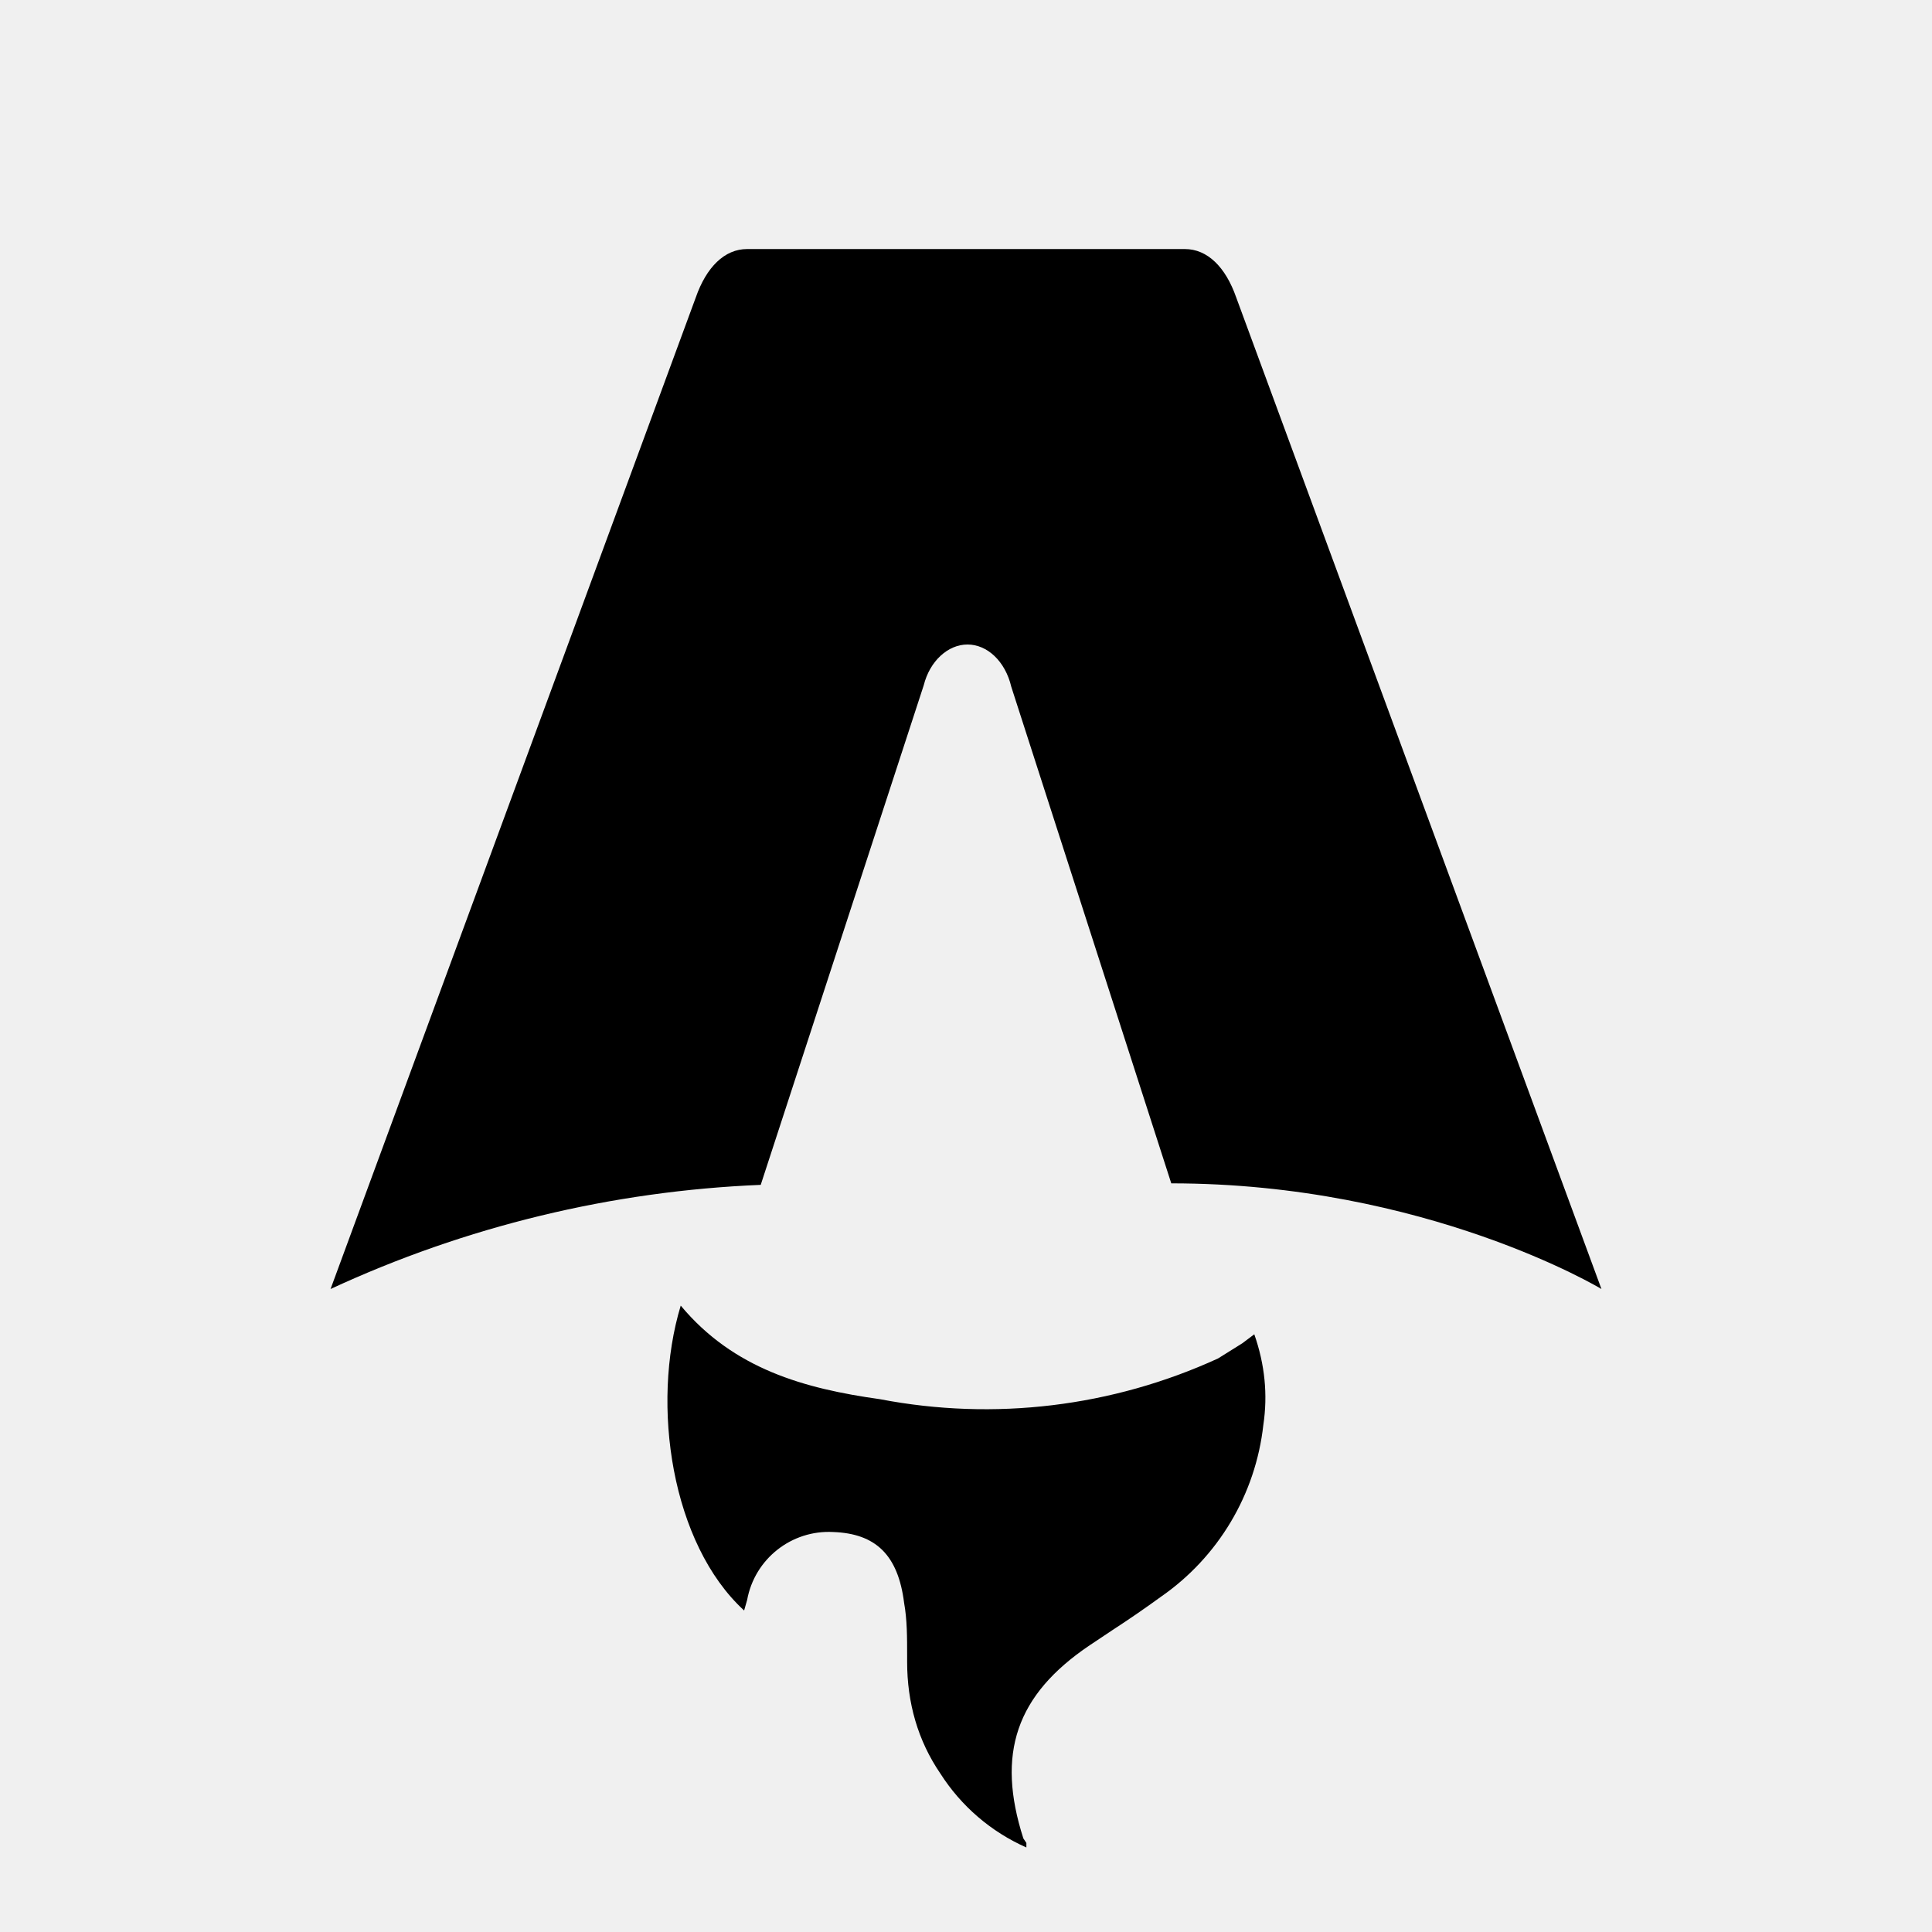
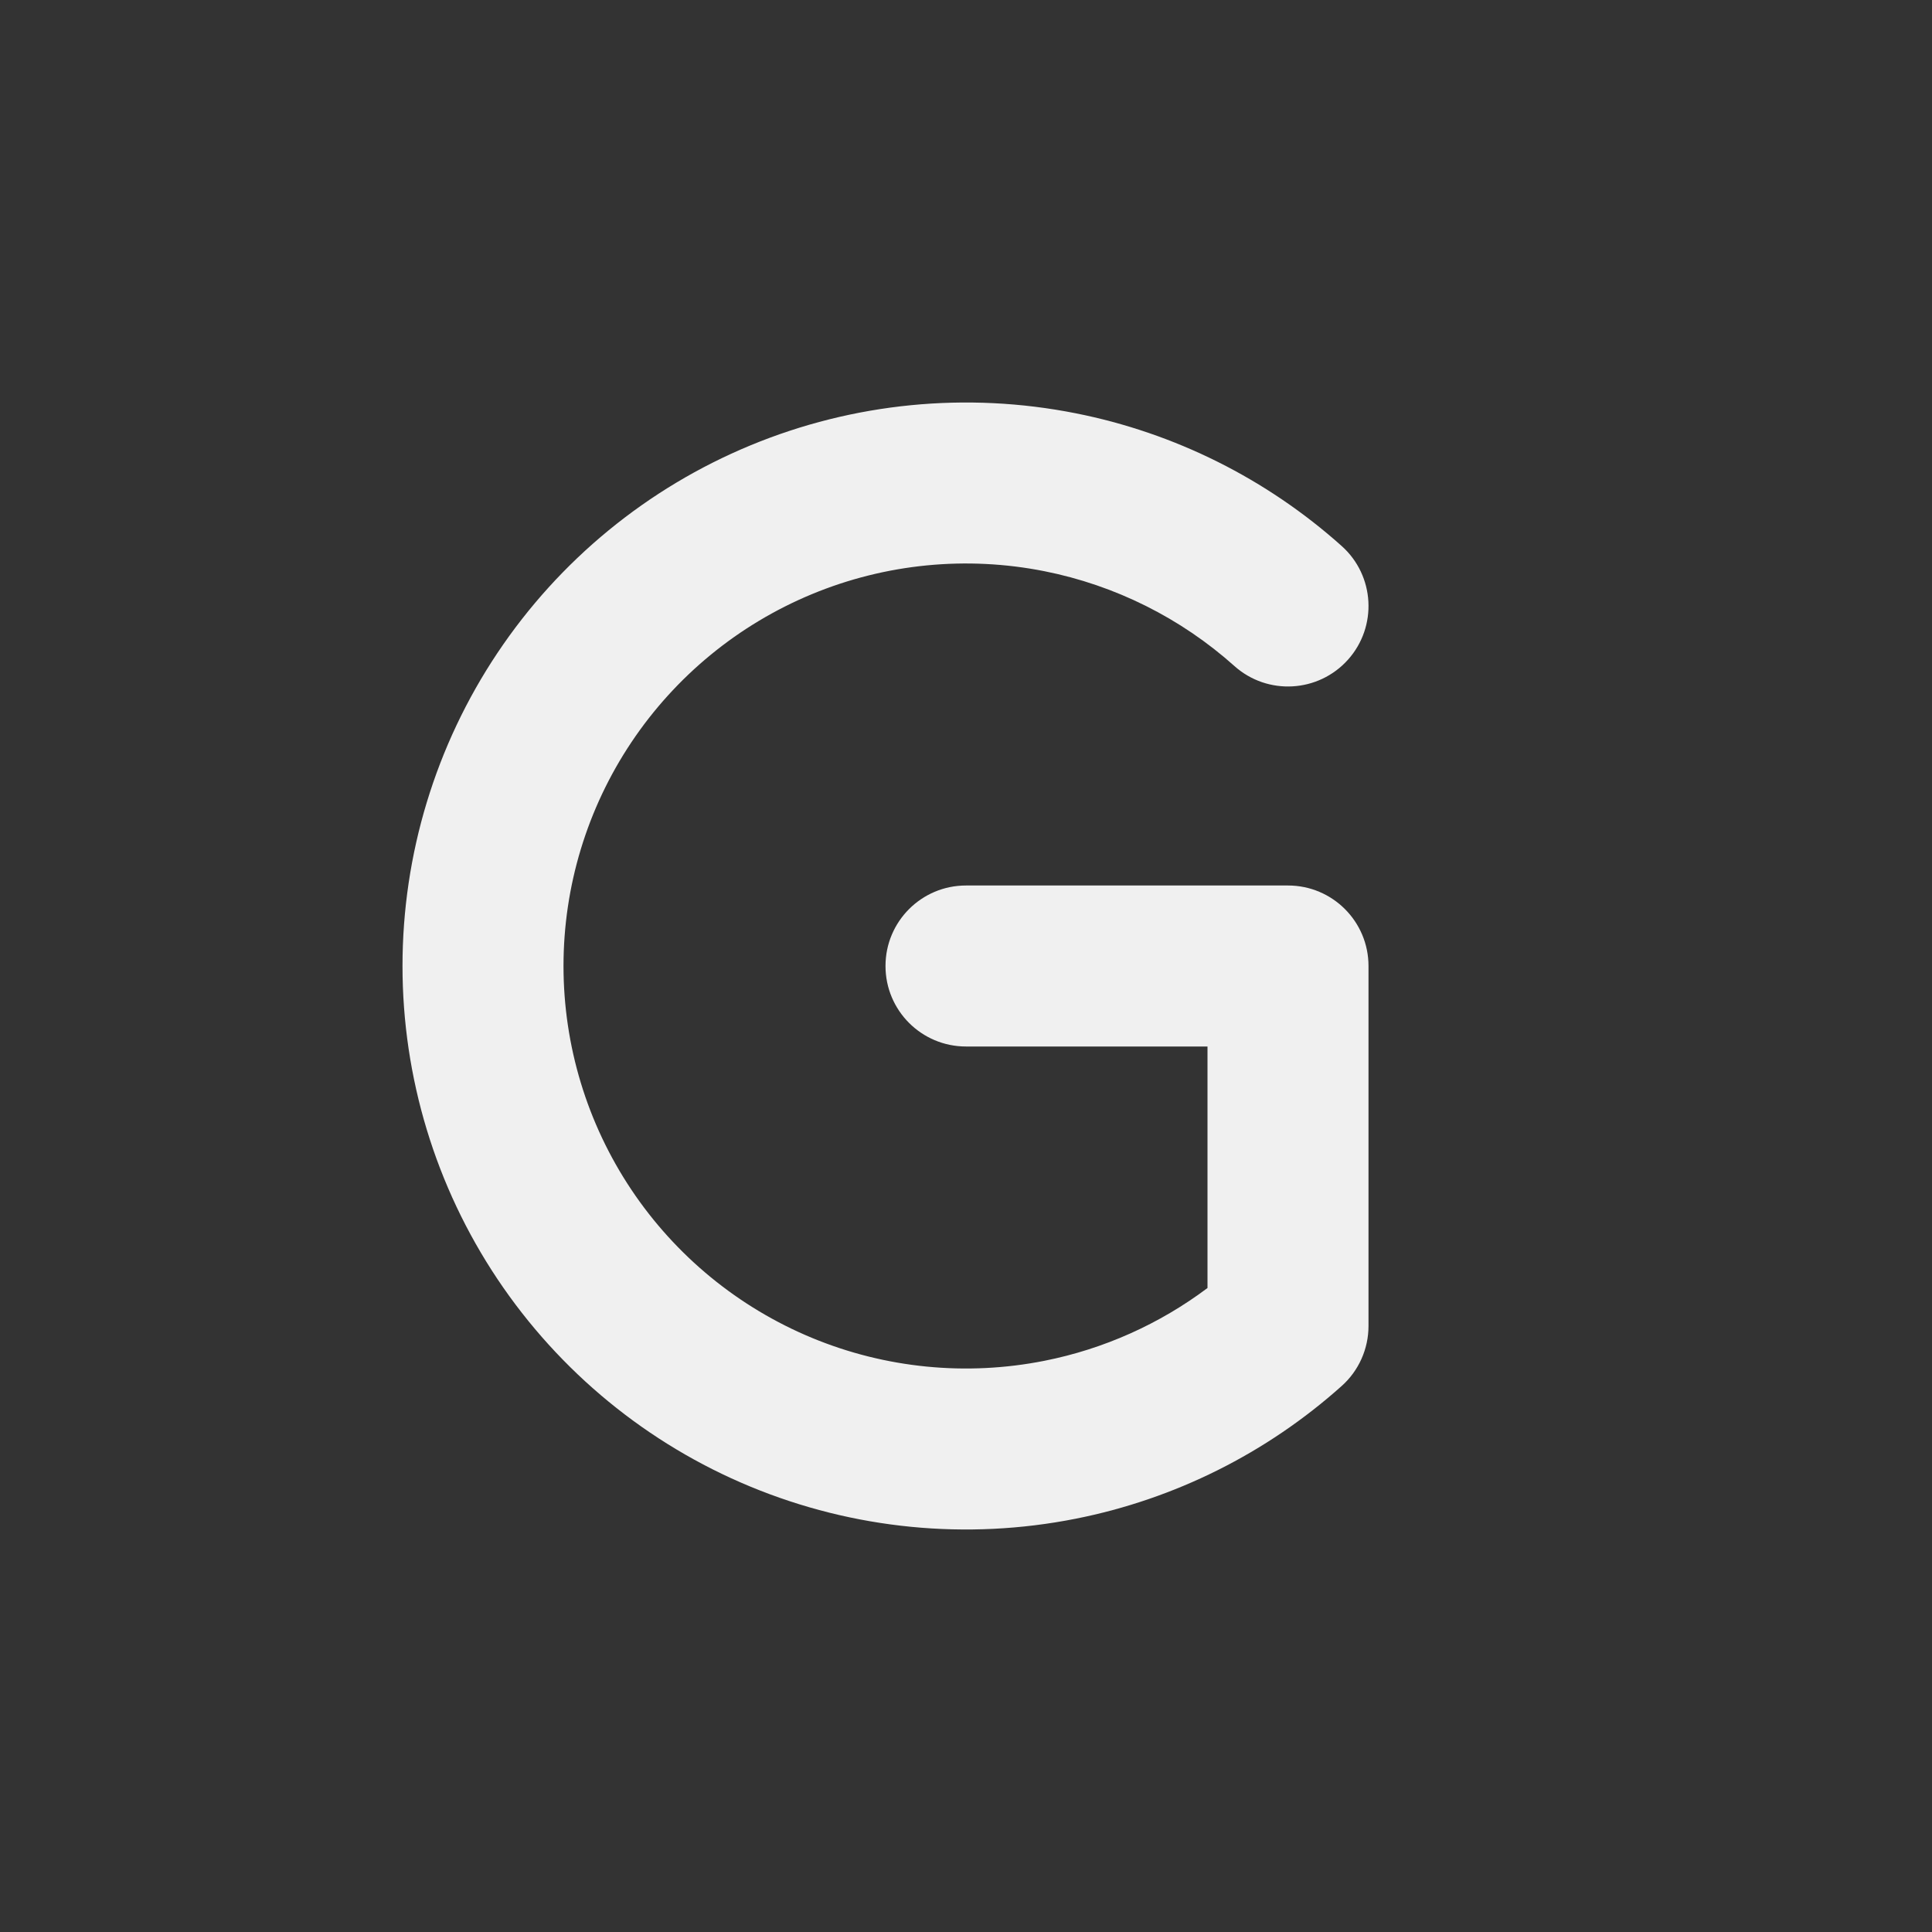
- <svg xmlns="http://www.w3.org/2000/svg" fill="none" viewBox="0 0 128 128">
-   <path d="M50.4 78.5a75.1 75.1 0 0 0-28.5 6.9l24.2-65.7c.7-2 1.9-3.2 3.4-3.2h29c1.5 0 2.7 1.2 3.4 3.2l24.2 65.7s-11.6-7-28.5-7L67 45.5c-.4-1.7-1.6-2.8-2.9-2.8-1.3 0-2.5 1.1-2.9 2.7L50.4 78.5Zm-1.1 28.2Zm-4.2-20.2c-2 6.6-.6 15.8 4.2 20.2a17.5 17.5 0 0 1 .2-.7 5.5 5.5 0 0 1 5.7-4.5c2.8.1 4.3 1.5 4.7 4.7.2 1.1.2 2.3.2 3.5v.4c0 2.7.7 5.2 2.2 7.4a13 13 0 0 0 5.7 4.9v-.3l-.2-.3c-1.8-5.6-.5-9.5 4.4-12.8l1.5-1a73 73 0 0 0 3.2-2.2 16 16 0 0 0 6.8-11.4c.3-2 .1-4-.6-6l-.8.6-1.6 1a37 37 0 0 1-22.4 2.7c-5-.7-9.7-2-13.2-6.2Z" />
-   <style>
-         path { fill: #000; }
-         @media (prefers-color-scheme: dark) {
-             path { fill: #FFF; }
-         }
-     </style>
+ <svg xmlns="http://www.w3.org/2000/svg" width="48" height="48" fill="none" viewBox="0 0 48 48" id="letter-g">
+   <path fill="#333" fill-rule="evenodd" d="M48 0H0V48H48V0ZM30.667 16.546C31.49 17.283 32.754 17.212 33.491 16.389C34.227 15.566 34.157 14.301 33.333 13.565C31.471 11.899 29.192 10.758 26.731 10.269C24.015 9.729 21.201 10.006 18.642 11.066C16.084 12.125 13.898 13.92 12.359 16.222C10.821 18.524 10 21.231 10 24C10 26.769 10.821 29.476 12.359 31.778C13.898 34.08 16.084 35.875 18.642 36.934C21.201 37.994 24.015 38.271 26.731 37.731C29.192 37.242 31.471 36.101 33.333 34.435C33.758 34.056 34 33.513 34 32.944V24C34 22.895 33.105 22 32 22L24 22C22.895 22 22 22.895 22 24C22 25.105 22.895 26 24 26H30V32C28.807 32.895 27.425 33.515 25.951 33.808C24.011 34.194 22 33.996 20.173 33.239C18.346 32.482 16.784 31.2 15.685 29.556C14.586 27.911 14 25.978 14 24C14 22.022 14.586 20.089 15.685 18.444C16.784 16.8 18.346 15.518 20.173 14.761C22 14.004 24.011 13.806 25.951 14.192C27.708 14.542 29.336 15.356 30.667 16.546Z" clip-rule="evenodd" />
</svg>
